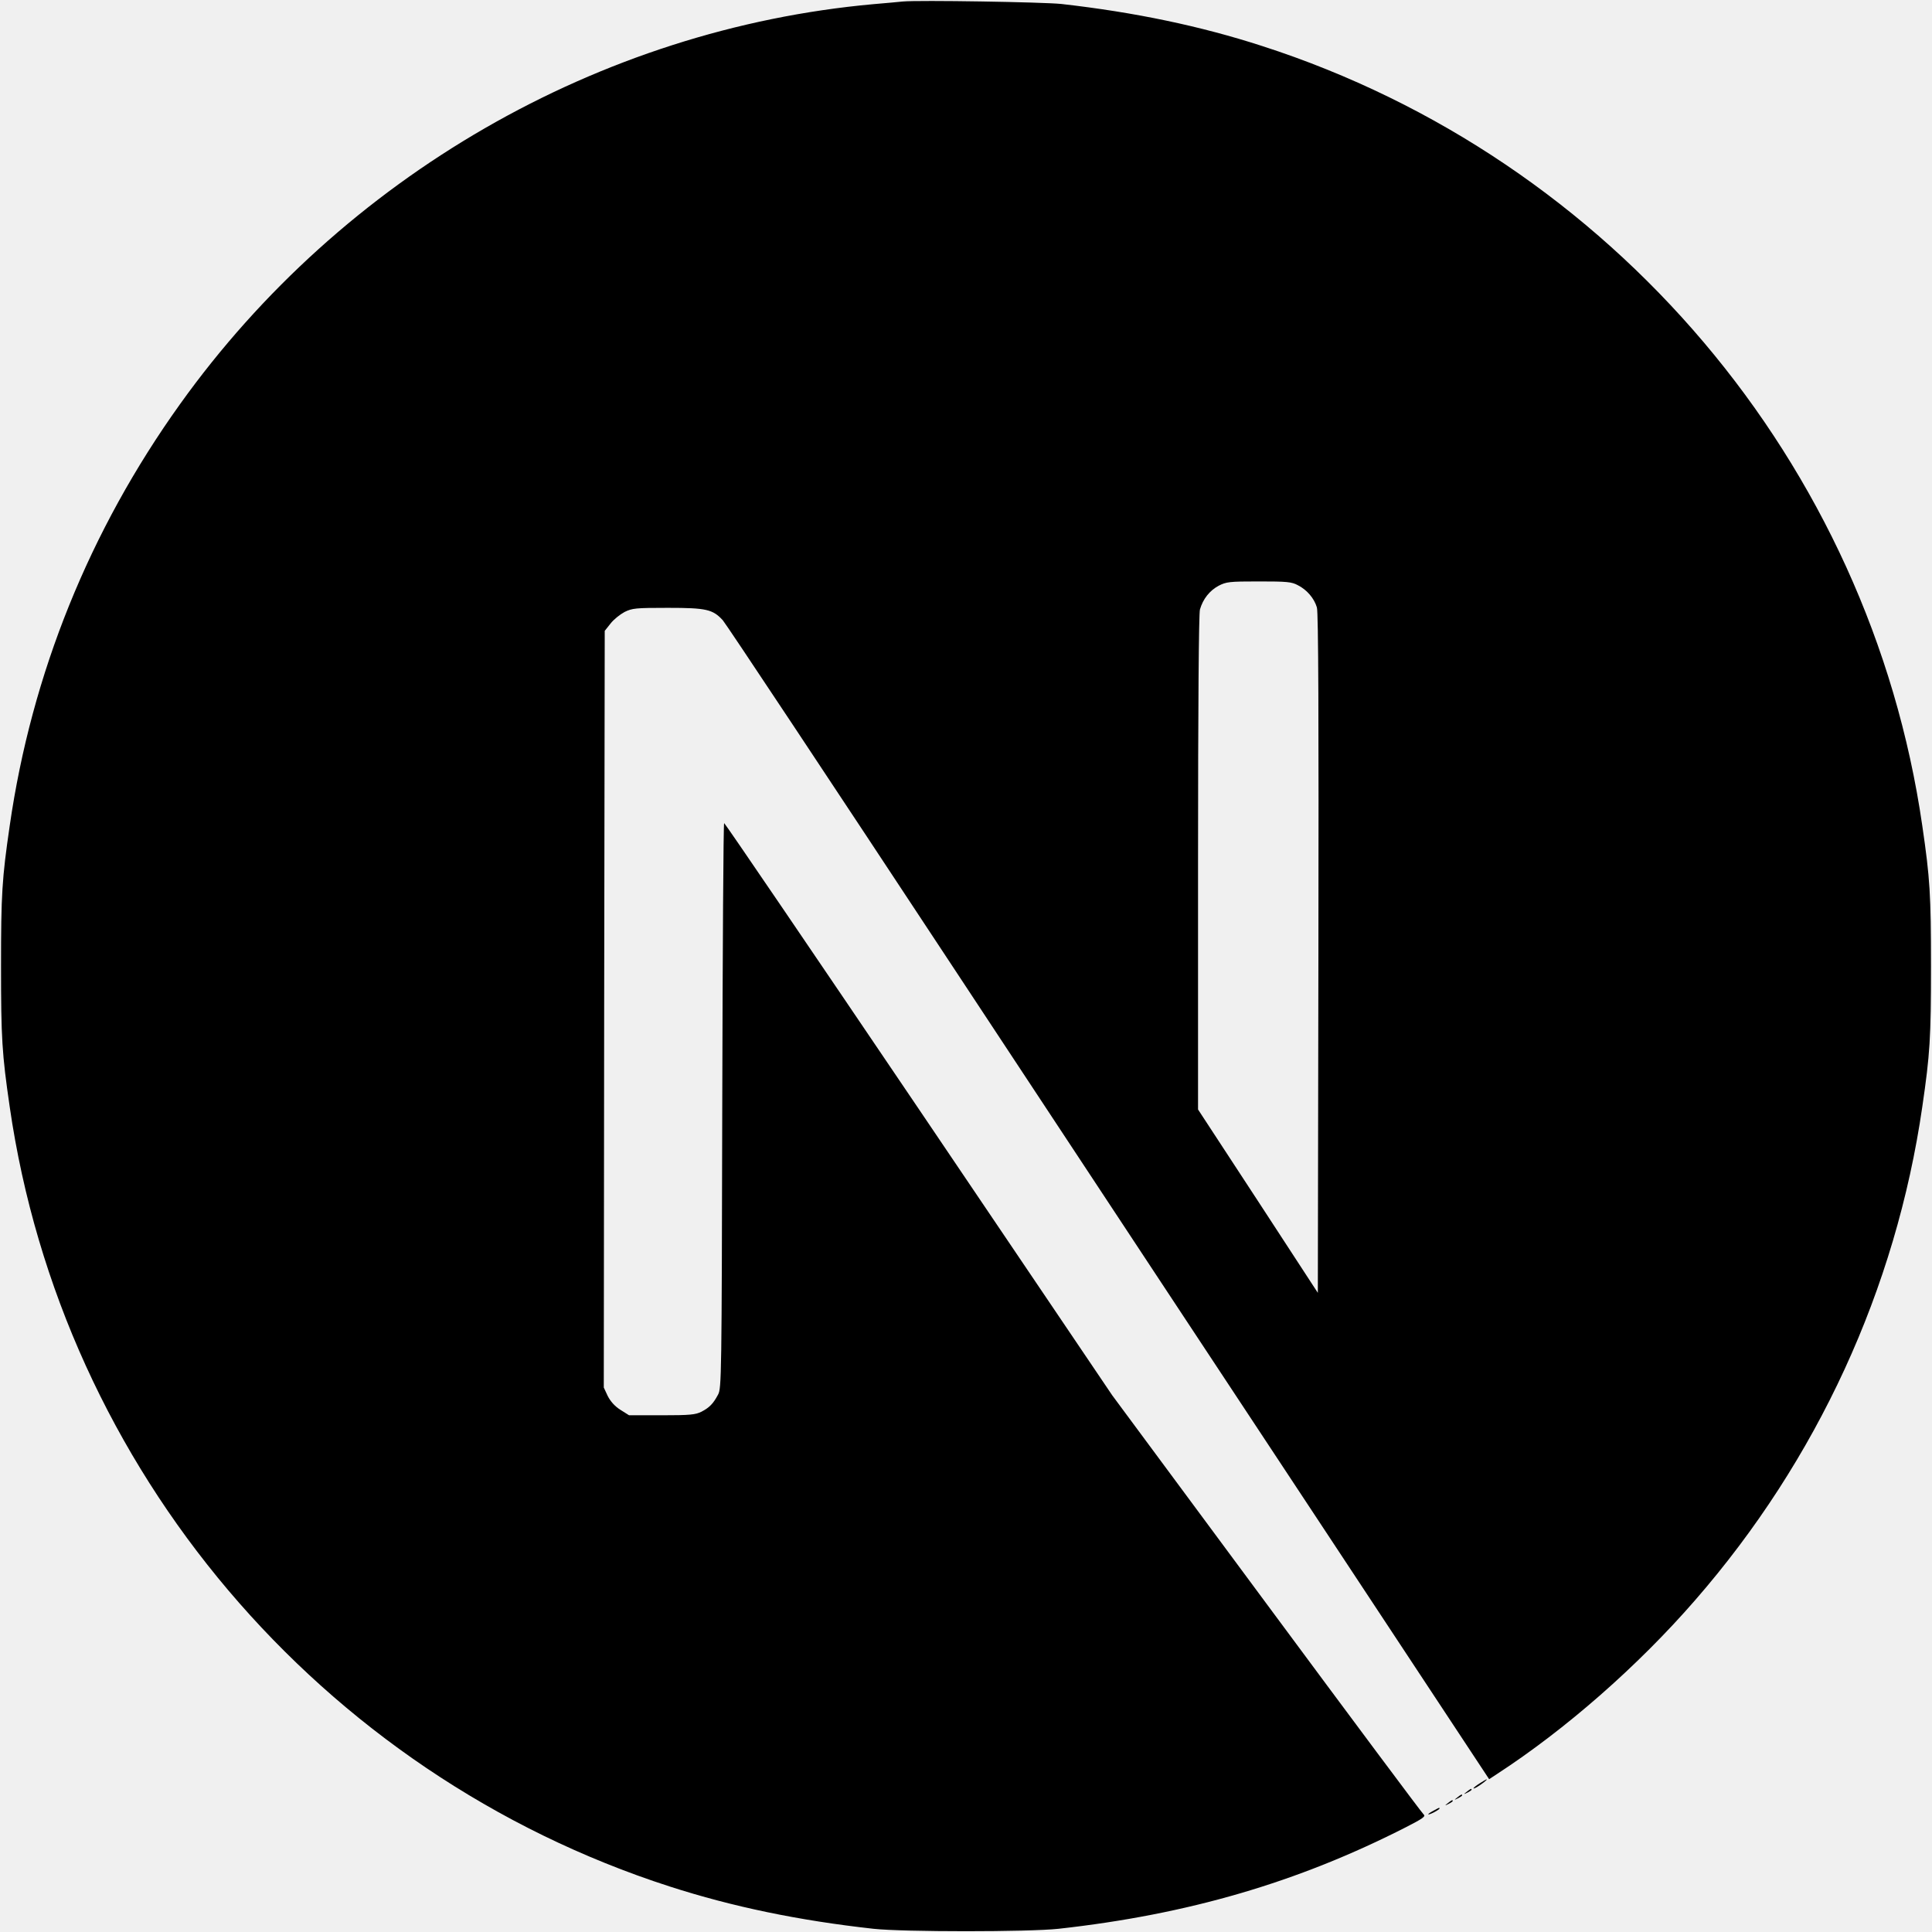
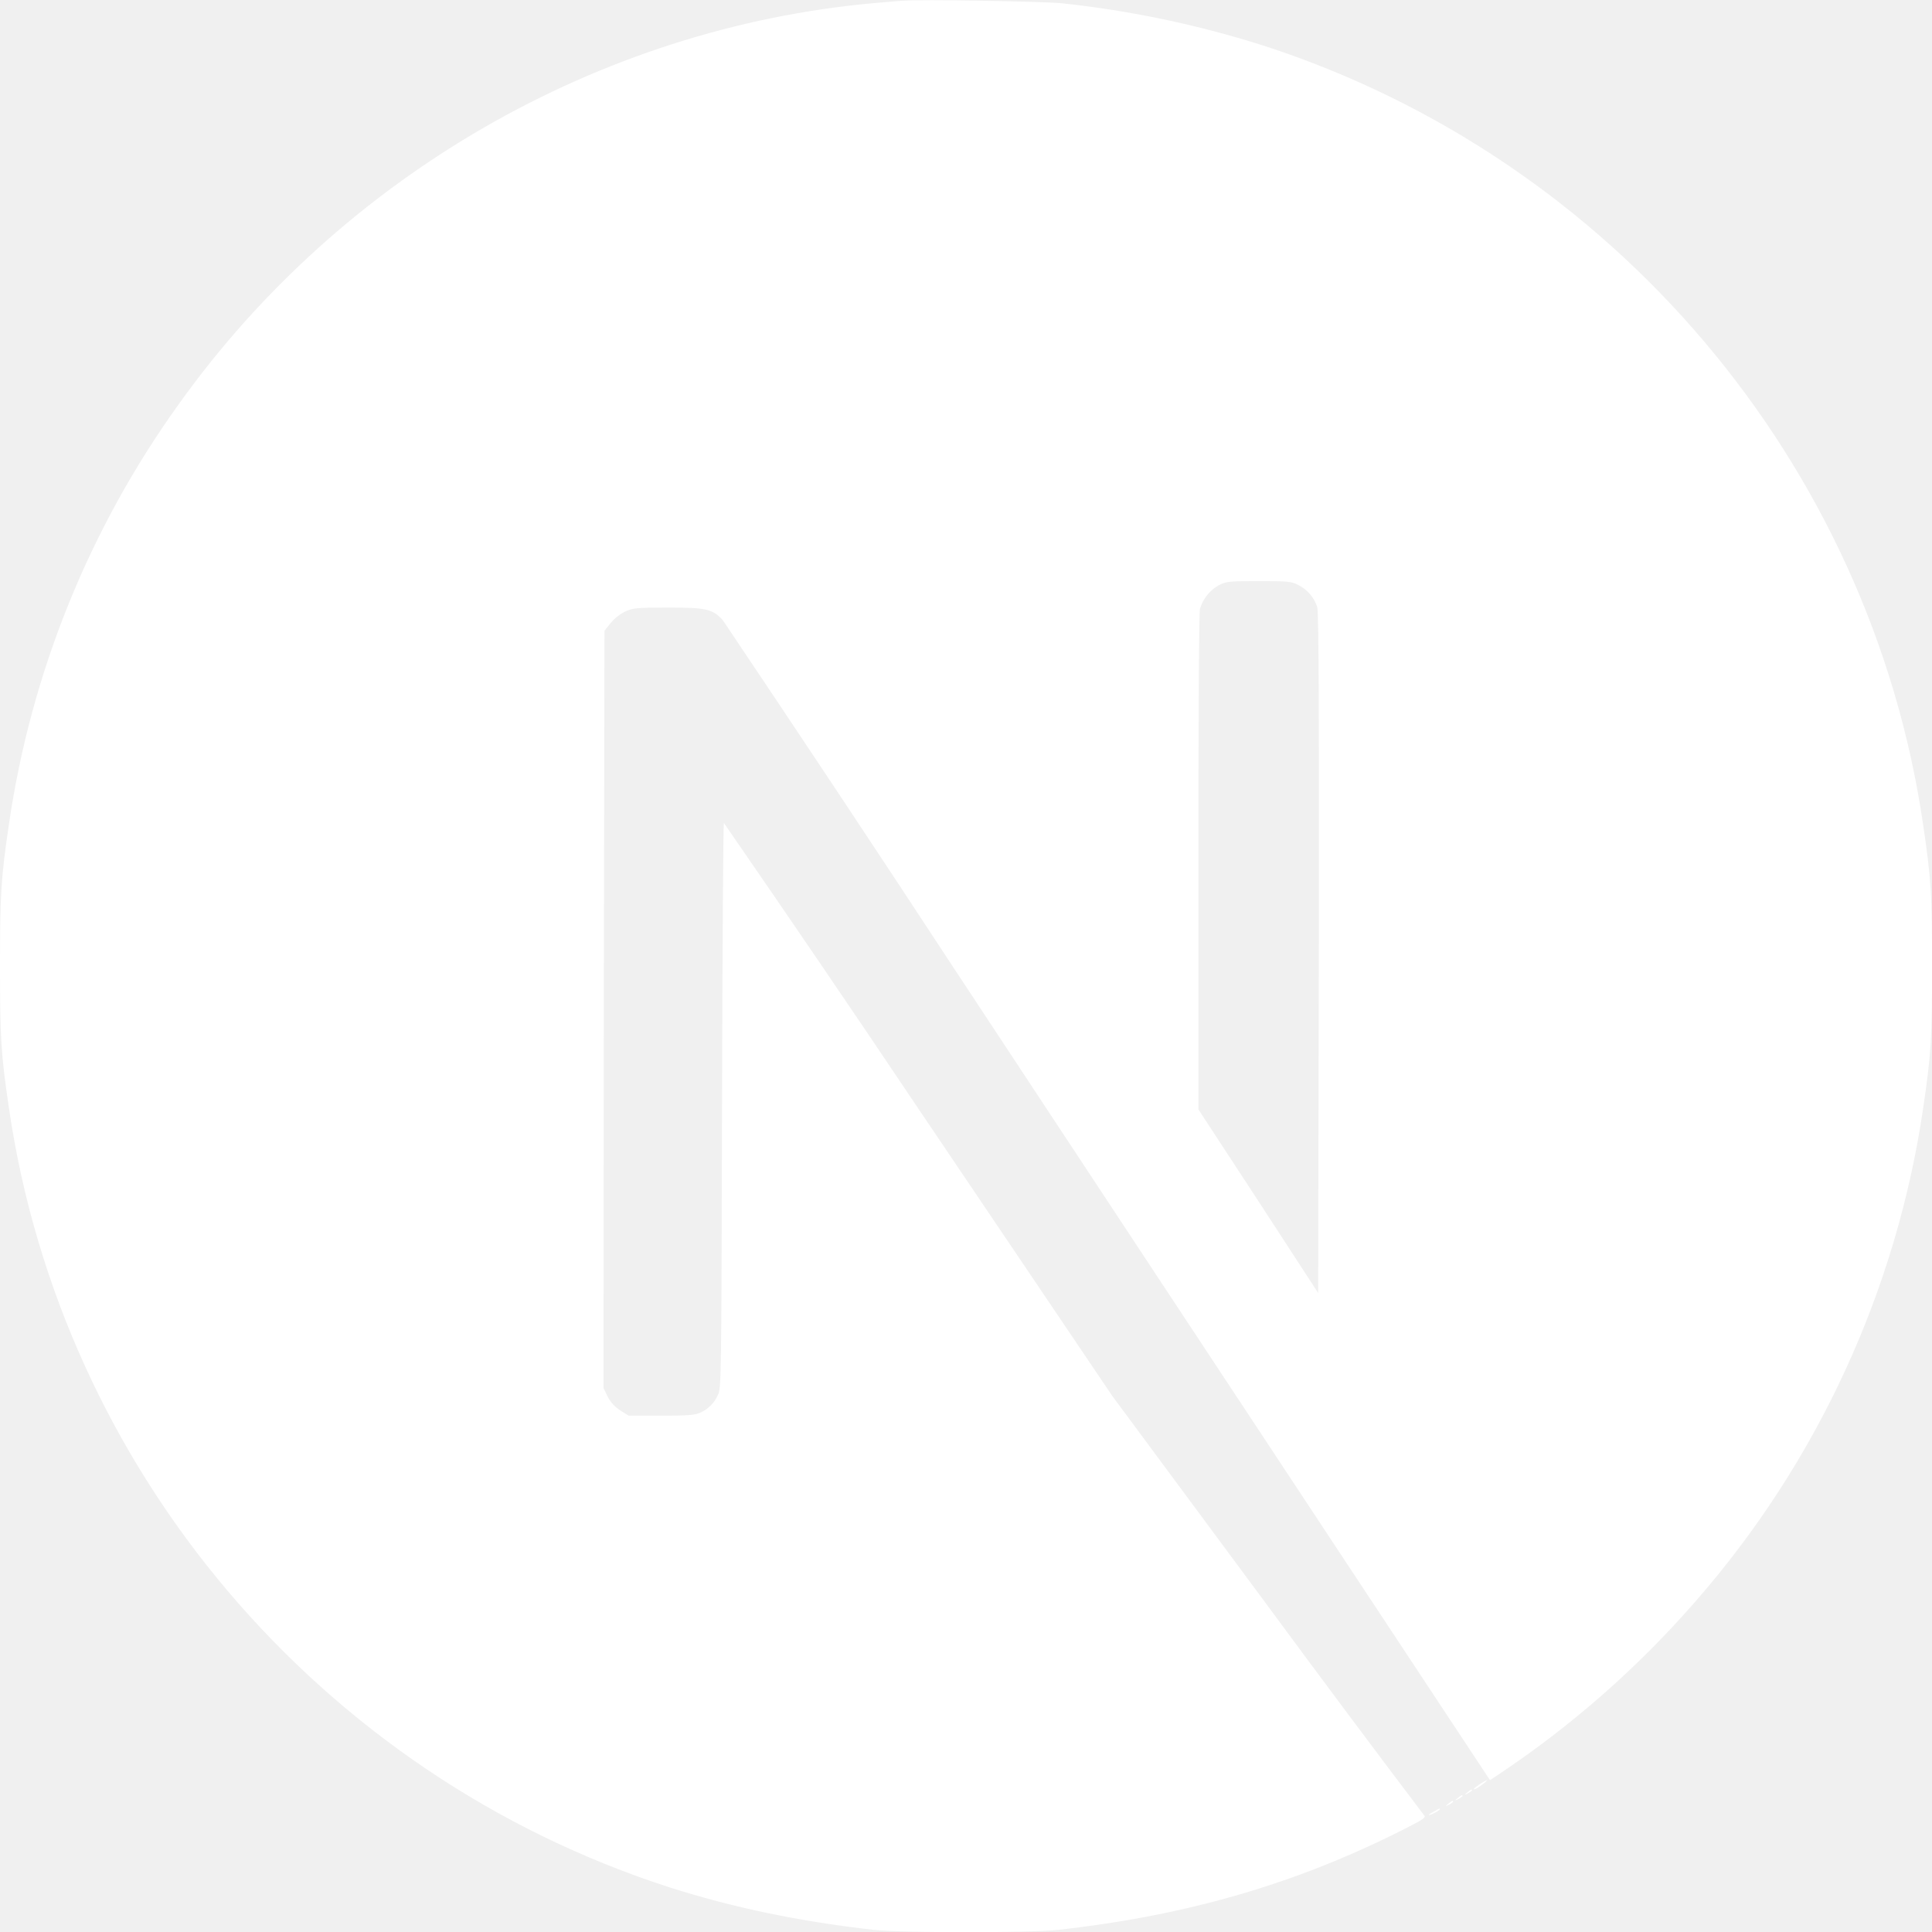
- <svg xmlns="http://www.w3.org/2000/svg" height="1024pt" viewBox=".5 -.2 1023 1024.1" width="1024pt">
-   <path d="m478.5.6c-2.2.2-9.2.9-15.5 1.4-145.3 13.1-281.4 91.5-367.6 212-48 67-78.7 143-90.3 223.5-4.1 28.1-4.6 36.4-4.6 74.5s.5 46.4 4.6 74.5c27.8 192.1 164.5 353.5 349.9 413.3 33.2 10.7 68.2 18 108 22.4 15.5 1.7 82.5 1.7 98 0 68.7-7.6 126.9-24.6 184.3-53.9 8.8-4.5 10.5-5.7 9.3-6.7-.8-.6-38.3-50.9-83.3-111.7l-81.8-110.5-102.5-151.7c-56.4-83.4-102.8-151.6-103.2-151.6-.4-.1-.8 67.3-1 149.6-.3 144.1-.4 149.9-2.2 153.3-2.6 4.9-4.6 6.9-8.8 9.1-3.2 1.6-6 1.9-21.1 1.9h-17.3l-4.6-2.9c-3-1.9-5.2-4.4-6.7-7.3l-2.1-4.5.2-200.5.3-200.6 3.1-3.9c1.6-2.1 5-4.8 7.4-6.1 4.1-2 5.7-2.2 23-2.2 20.4 0 23.8.8 29.1 6.6 1.5 1.6 57 85.2 123.4 185.9s157.2 238.2 201.8 305.7l81 122.7 4.1-2.7c36.3-23.6 74.7-57.2 105.1-92.2 64.7-74.3 106.4-164.9 120.4-261.5 4.1-28.1 4.6-36.4 4.6-74.5s-.5-46.4-4.6-74.5c-27.8-192.1-164.5-353.5-349.9-413.3-32.7-10.6-67.5-17.9-106.5-22.3-9.6-1-75.7-2.1-84-1.3zm209.4 309.4c4.8 2.4 8.7 7 10.1 11.8.8 2.6 1 58.2.8 183.5l-.3 179.8-31.7-48.6-31.8-48.6v-130.7c0-84.5.4-132 1-134.3 1.6-5.6 5.1-10 9.9-12.6 4.1-2.1 5.6-2.3 21.3-2.3 14.8 0 17.4.2 20.7 2z" />
-   <path d="m784.3 945.1c-3.5 2.2-4.6 3.7-1.5 2 2.2-1.3 5.8-4 5.2-4.1-.3 0-2 1-3.7 2.1zm-6.9 4.5c-1.8 1.4-1.8 1.5.4.4 1.2-.6 2.2-1.3 2.2-1.5 0-.8-.5-.6-2.6 1.1zm-5 3c-1.8 1.4-1.8 1.5.4.4 1.2-.6 2.2-1.3 2.2-1.5 0-.8-.5-.6-2.6 1.1zm-5 3c-1.8 1.4-1.8 1.5.4.4 1.2-.6 2.2-1.3 2.2-1.5 0-.8-.5-.6-2.6 1.1zm-7.6 4c-3.8 2-3.6 2.8.2.9 1.7-.9 3-1.8 3-2 0-.7-.1-.6-3.2 1.1z" />
+ <svg xmlns="http://www.w3.org/2000/svg" width="200" height="200" viewBox="0 0 32 32">
+   <path fill="white" d="M23.749 30.005c-.119.063-.109.083.005.025a.31.31 0 0 0 .095-.061c0-.021 0-.021-.1.036zm.24-.13c-.057.047-.057.047.011.016a.249.249 0 0 0 .068-.047c0-.027-.016-.021-.079.031zm.156-.094c-.057.047-.057.047.011.016a.246.246 0 0 0 .068-.048c0-.025-.016-.02-.079.032zm.158-.093c-.057.047-.057.047.009.015c.037-.02.068-.041.068-.047c0-.025-.016-.02-.077.032zm.213-.141c-.109.073-.147.12-.047.068c.067-.041.181-.131.161-.131c-.043.016-.079.043-.115.063zM14.953.011c-.073.005-.292.025-.484.041c-4.548.412-8.803 2.86-11.5 6.631a15.828 15.828 0 0 0-2.824 6.989c-.129.88-.145 1.14-.145 2.333c0 1.192.016 1.448.145 2.328c.871 6.011 5.147 11.057 10.943 12.927c1.043.333 2.136.563 3.381.704c.484.052 2.577.052 3.061 0c2.152-.24 3.969-.771 5.767-1.688c.276-.14.328-.177.291-.208a340.89 340.89 0 0 1-2.609-3.495l-2.557-3.453l-3.203-4.745a416.396 416.396 0 0 0-3.229-4.744c-.011 0-.025 2.109-.031 4.681c-.011 4.505-.011 4.688-.068 4.792a.572.572 0 0 1-.276.287c-.099.047-.188.057-.661.057h-.541l-.141-.088a.595.595 0 0 1-.208-.229l-.068-.141l.005-6.271l.011-6.271l.099-.125a.753.753 0 0 1 .229-.187c.131-.063.183-.073.724-.073c.635 0 .74.025.907.208a602.855 602.855 0 0 1 3.859 5.812c2.079 3.152 4.917 7.453 6.312 9.563l2.537 3.839l.125-.083a16.346 16.346 0 0 0 3.285-2.885a15.935 15.935 0 0 0 3.767-8.177c.129-.88.145-1.141.145-2.333c0-1.193-.016-1.448-.145-2.328C30.985 7.668 26.709 2.622 20.913.751a16.983 16.983 0 0 0-3.328-.697c-.303-.031-2.371-.068-2.631-.041zM21.5 9.688a.623.623 0 0 1 .317.364c.027.084.032 1.823.027 5.74l-.011 5.624l-.989-1.52l-.995-1.521v-4.083c0-2.647.011-4.131.025-4.204a.67.67 0 0 1 .313-.395c.124-.063.172-.068.667-.068c.463 0 .541.005.645.063z" />
</svg>
